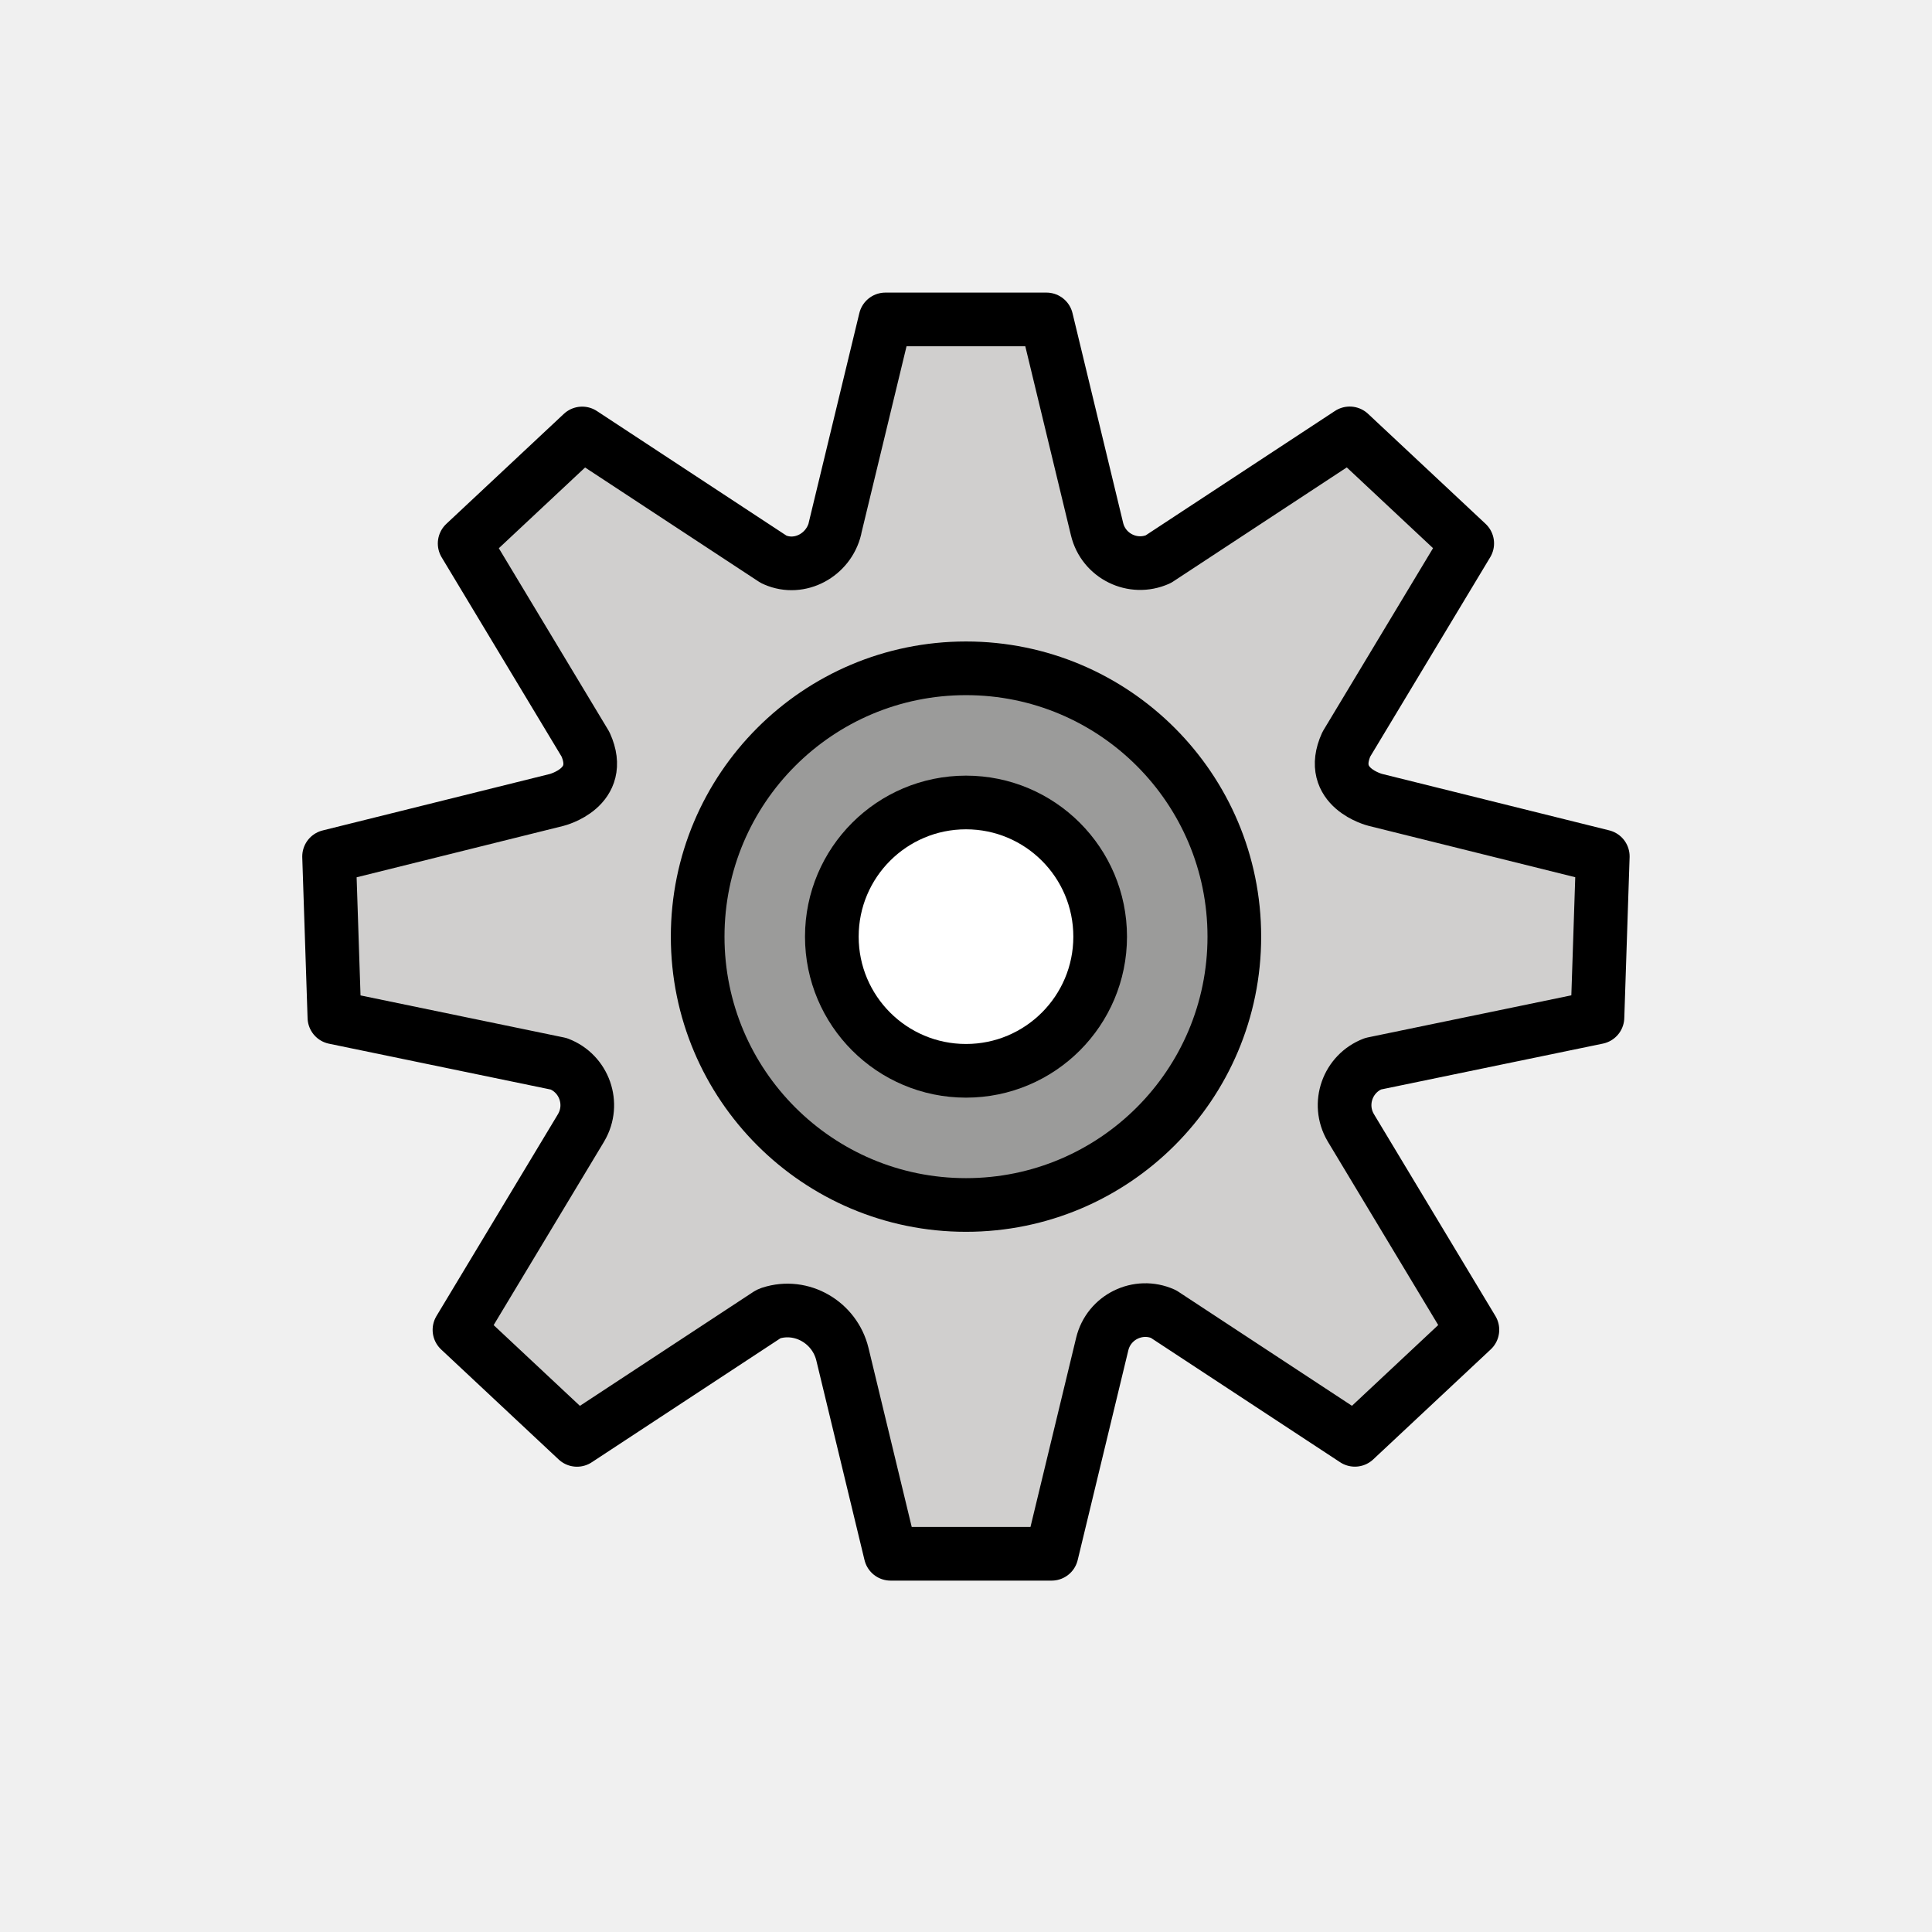
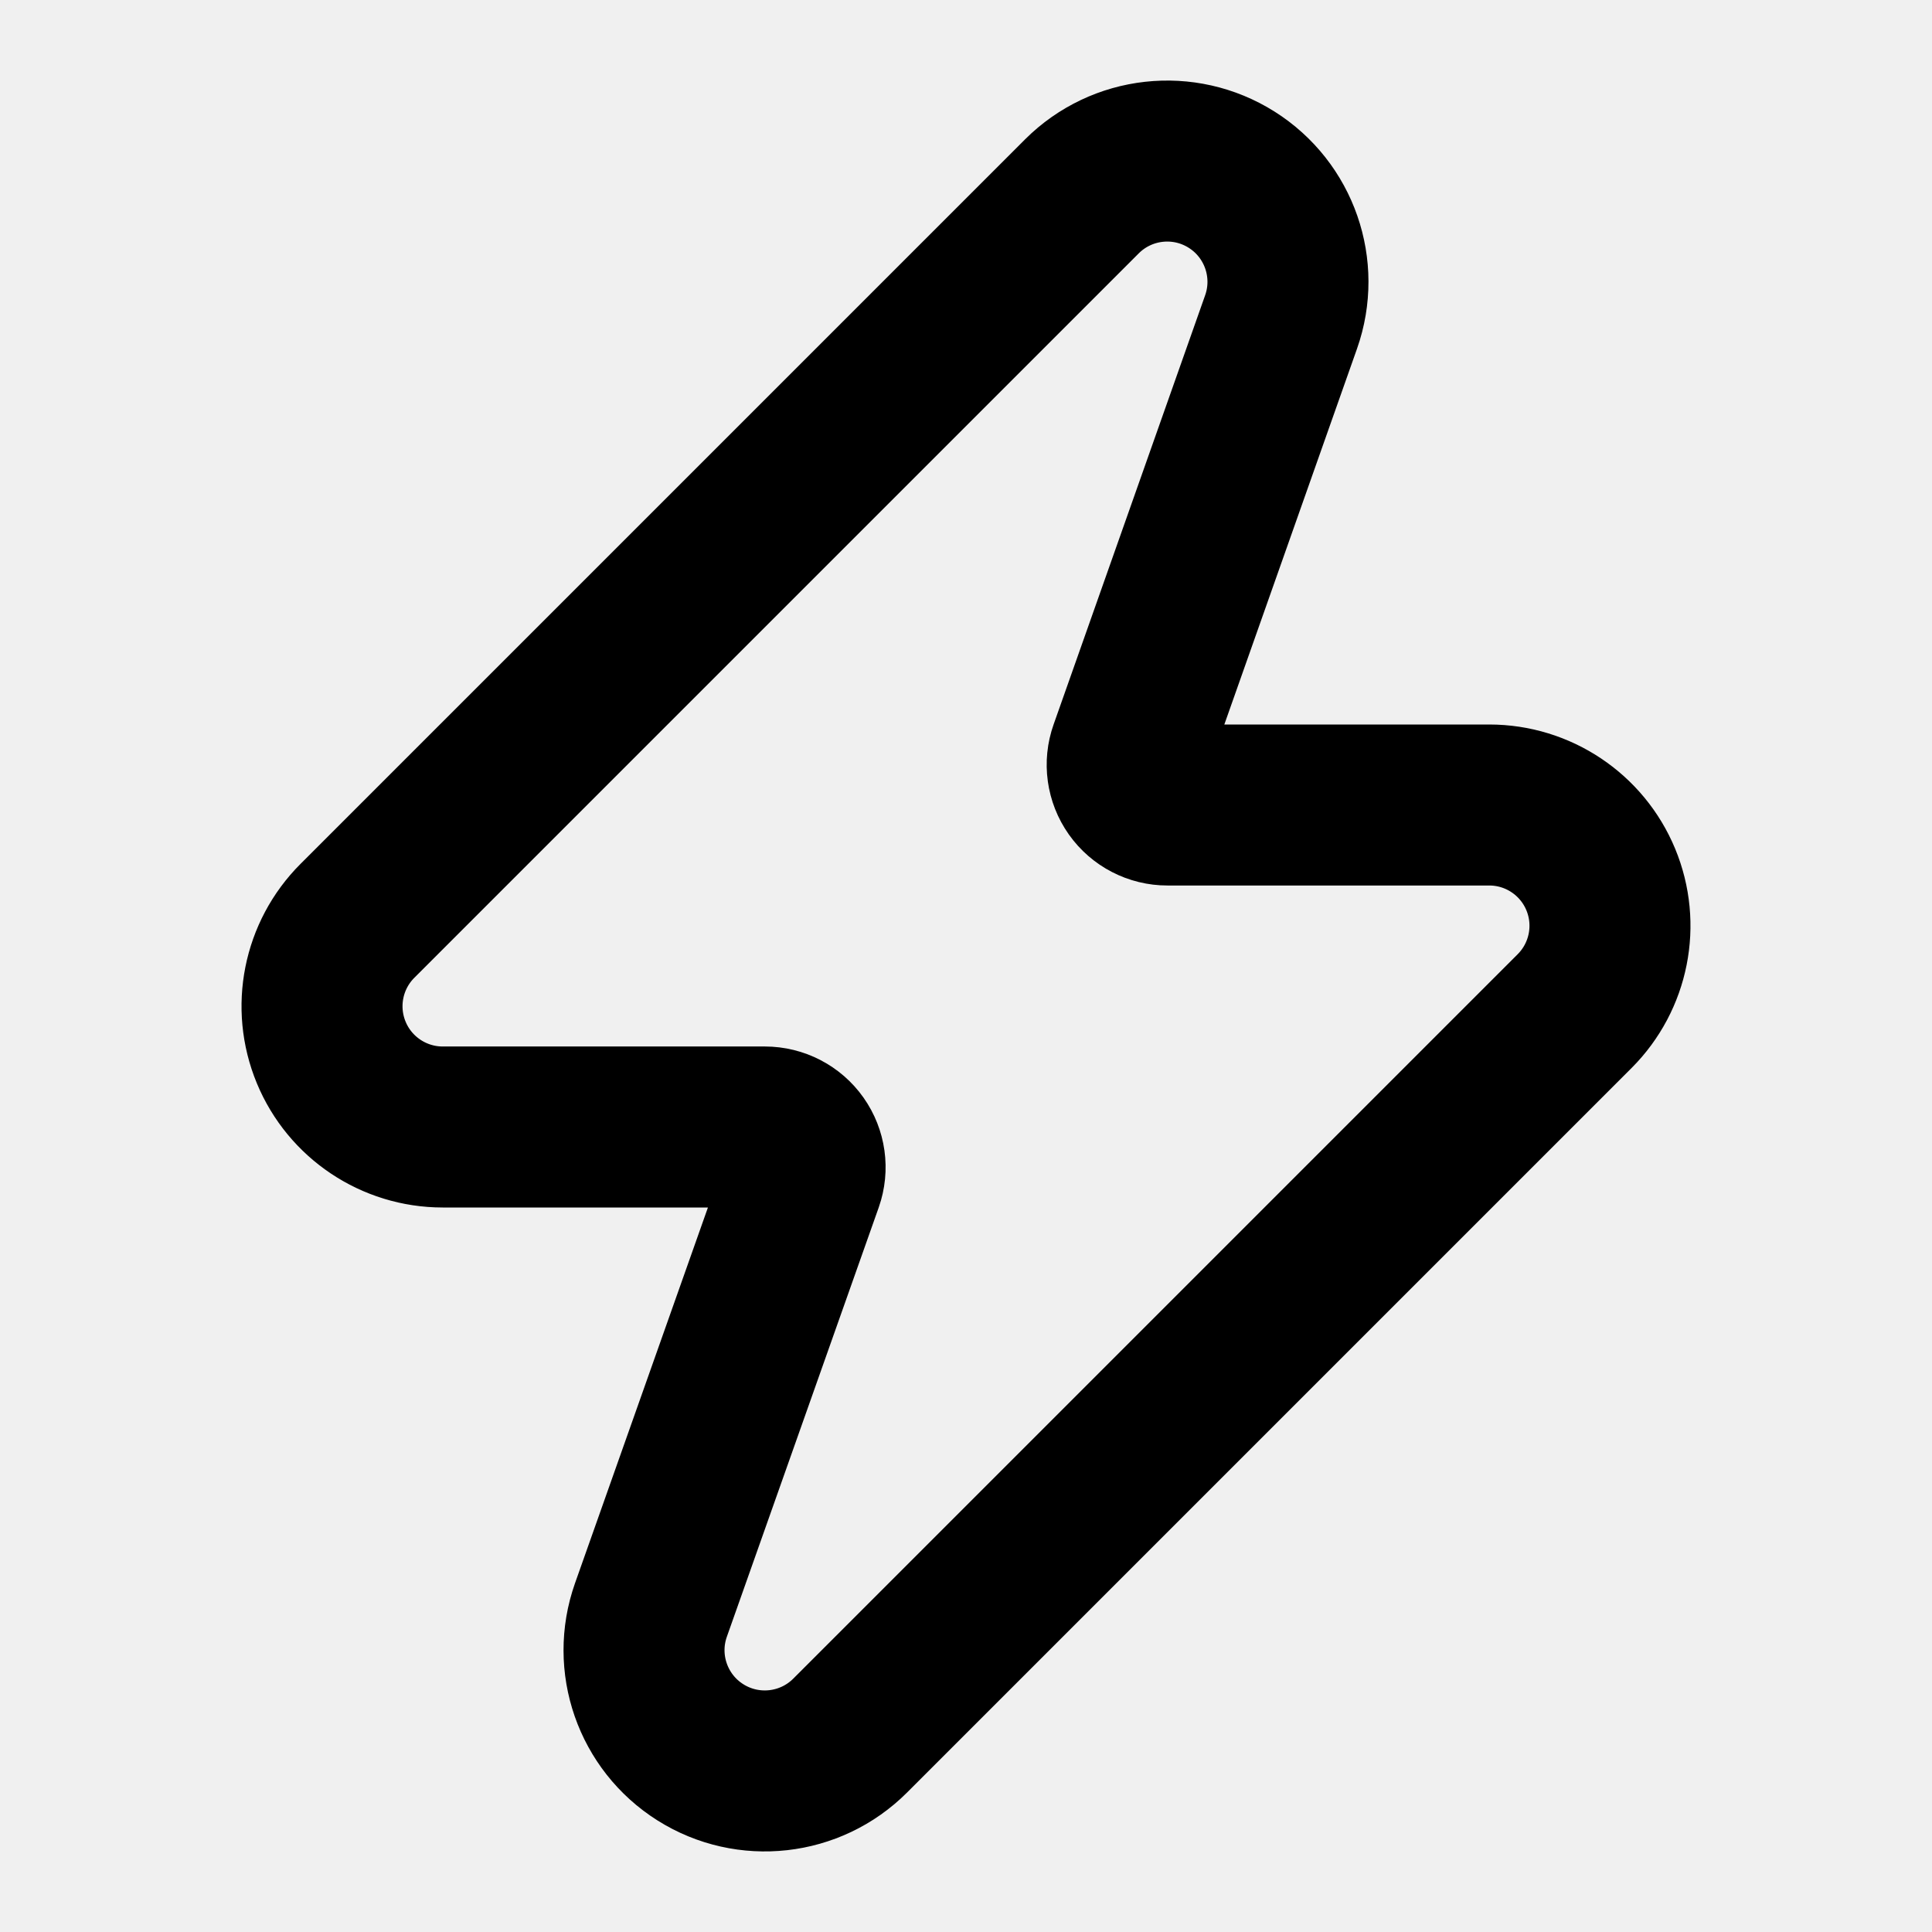
- <svg xmlns="http://www.w3.org/2000/svg" id="emoji" viewBox="0 0 72 72">
-   <g id="color">
-     <circle cx="36.052" cy="34.906" r="5.614" fill="#fff" />
-     <path fill="#d0cfce" d="m51.258,29.811s-1.815-.45-1.079-2.074l4.504-7.484-3.65-3.417-.73-.683-7.136,4.69c-.943.421-2.037-.117-2.279-1.121l-1.887-7.816h-6l-1.881,7.786c-.239.989-1.31,1.58-2.243,1.172-.015-.006-.03-.013-.044-.02l-7.136-4.69-.73.683-3.65,3.417,4.504,7.484c.736,1.624-1.079,2.074-1.079,2.074l-8.477,2.107.165,4.997.033 1,8.362,1.729c.952.364,1.35,1.495.836,2.376l-.033.056-4.504,7.484,3.65,3.417.73.683,7.136-4.69c.015-.007.03-.013.044-.02,0,0,.011-.004.033-.011,1.161-.377,2.393.346,2.679,1.532l1.795,7.434h6l1.887-7.816c.242-1.004,1.336-1.542,2.279-1.121l7.136,4.69.73-.683,3.65-3.417-4.504-7.484-.033-.056c-.514-.88-.116-2.011.836-2.376l8.362-1.729.033-1.0.165-4.997-8.476-2.107Zm-15.258,15.095c-5.523,0-10-4.477-10-10s4.477-10,10-10,10,4.477,10,10-4.477,10-10,10Z" />
-     <path fill="#9b9b9a" d="m36,24.906c-5.523,0-10,4.477-10,10s4.477,10,10,10,10-4.477,10-10-4.477-10-10-10Zm0,15c-2.761,0-5-2.239-5-5s2.239-5,5-5,5,2.239,5,5-2.239,5-5,5Z" />
-   </g>
-   <g id="line">
-     <circle cx="36" cy="34.906" r="5" fill="none" stroke="#000" stroke-linecap="round" stroke-linejoin="round" stroke-width="2" />
-     <circle cx="36" cy="34.906" r="10" fill="none" stroke="#000" stroke-linecap="round" stroke-linejoin="round" stroke-width="2" />
-     <path fill="none" stroke="#000" stroke-linecap="round" stroke-linejoin="round" stroke-width="2" d="m31.119,19.692c-.239.99-1.31,1.58-2.243,1.172-.015-.006-.03-.013-.044-.02l-7.136-4.69-.73.683-3.65,3.417,4.504,7.484c.736,1.624-1.079,2.074-1.079,2.074l-8.477,2.107.165,4.997.033 1,8.362,1.729h0c.952.364,1.35,1.495.836,2.375l-.033.056-4.504,7.484,3.65,3.417.73.683,7.136-4.69c.015-.007.03-.013.044-.02,0,0,.012-.004.033-.011,1.161-.377,2.393.346,2.679,1.532l1.795,7.434h6l1.887-7.816c.242-1.004,1.336-1.542,2.279-1.121h0l7.136,4.69.73-.683,3.65-3.417-4.504-7.484-.033-.056c-.514-.88-.116-2.011.836-2.376h0l8.362-1.729.033-1.0.165-4.997-8.477-2.107s-1.815-.451-1.079-2.074l4.504-7.484-3.65-3.417-.73-.683-7.136,4.69h0c-.943.421-2.037-.117-2.279-1.121l-1.887-7.816h-6l-1.881,7.786Z" />
-   </g>
+ <svg xmlns="http://www.w3.org/2000/svg" width="24" height="24" viewBox="0 0 24 24" fill="none" stroke="currentColor" stroke-width="2" stroke-linecap="round" stroke-linejoin="round" class="lucide lucide-zap-icon lucide-zap">
+   <path d="M15.914 4a1.5 1.5 0 00-2.474-1.561l-9 9A1.5 1.5 0 005.5 14h4.002a.5.5 0 01.471.666L8.086 20a1.5 1.5 0 002.475 1.56l9-9A1.5 1.5 0 0018.5 10h-3.997a.5.5 0 01-.472-.667z" />
</svg>
